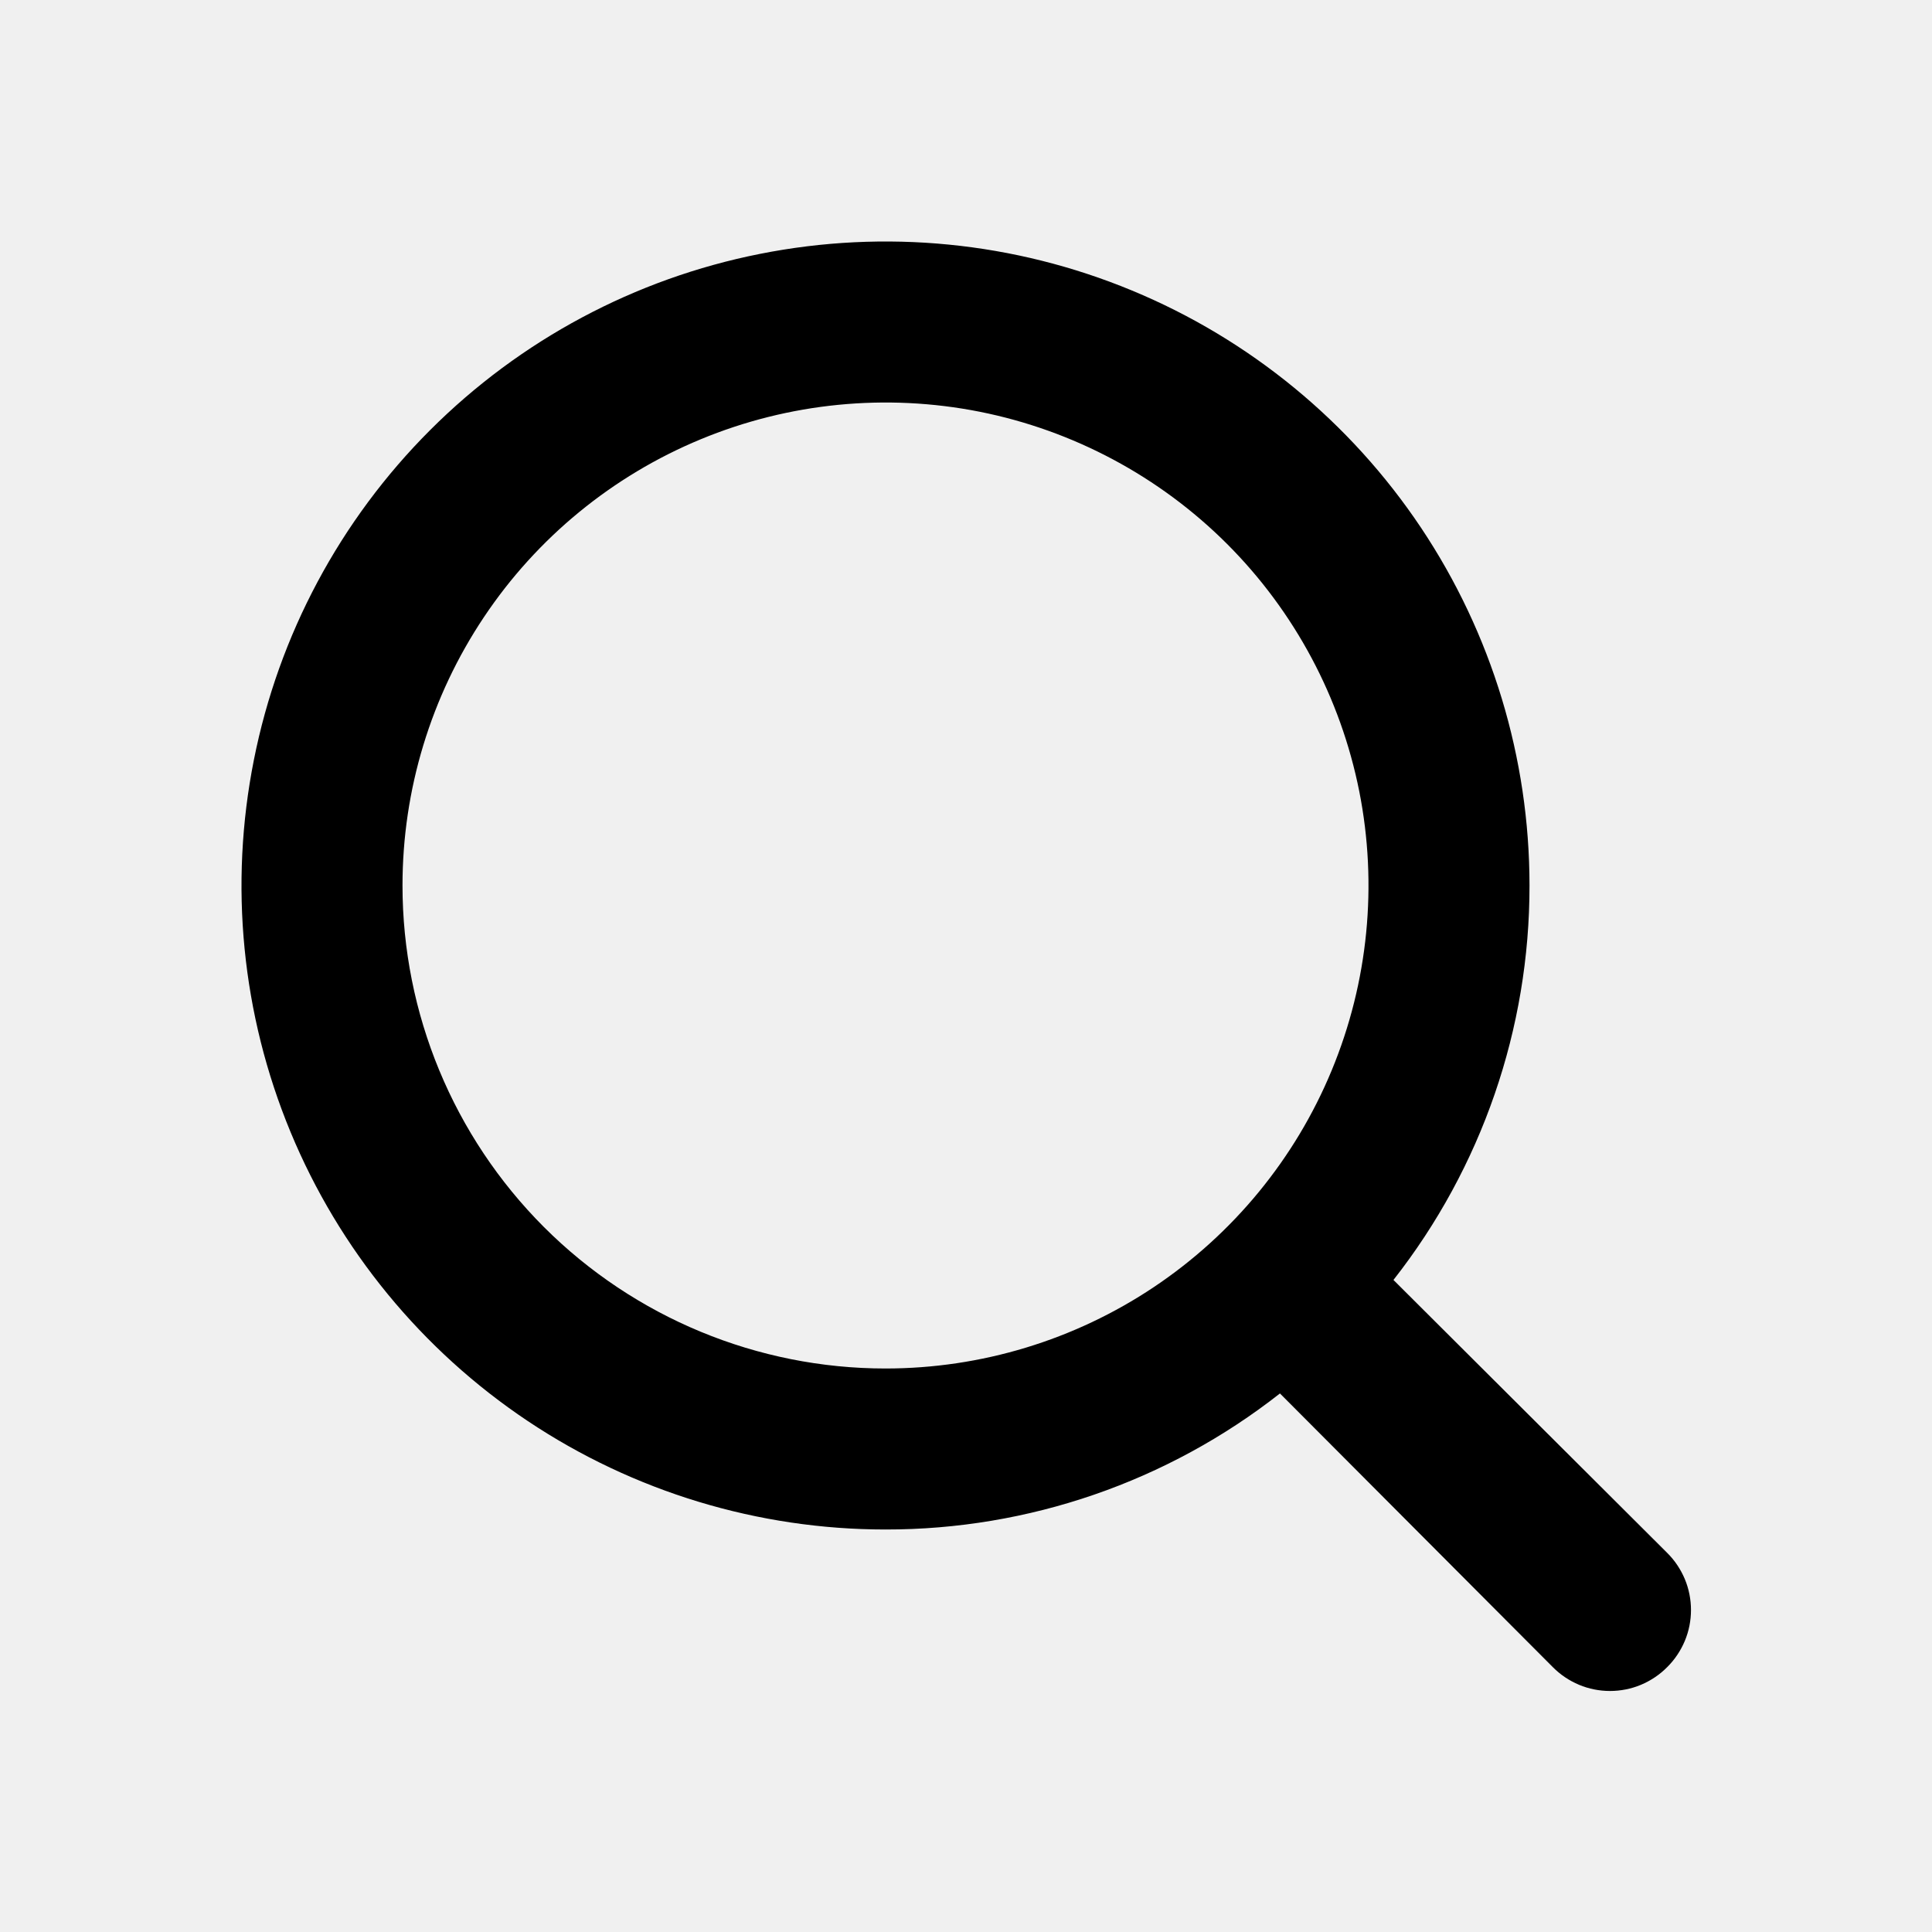
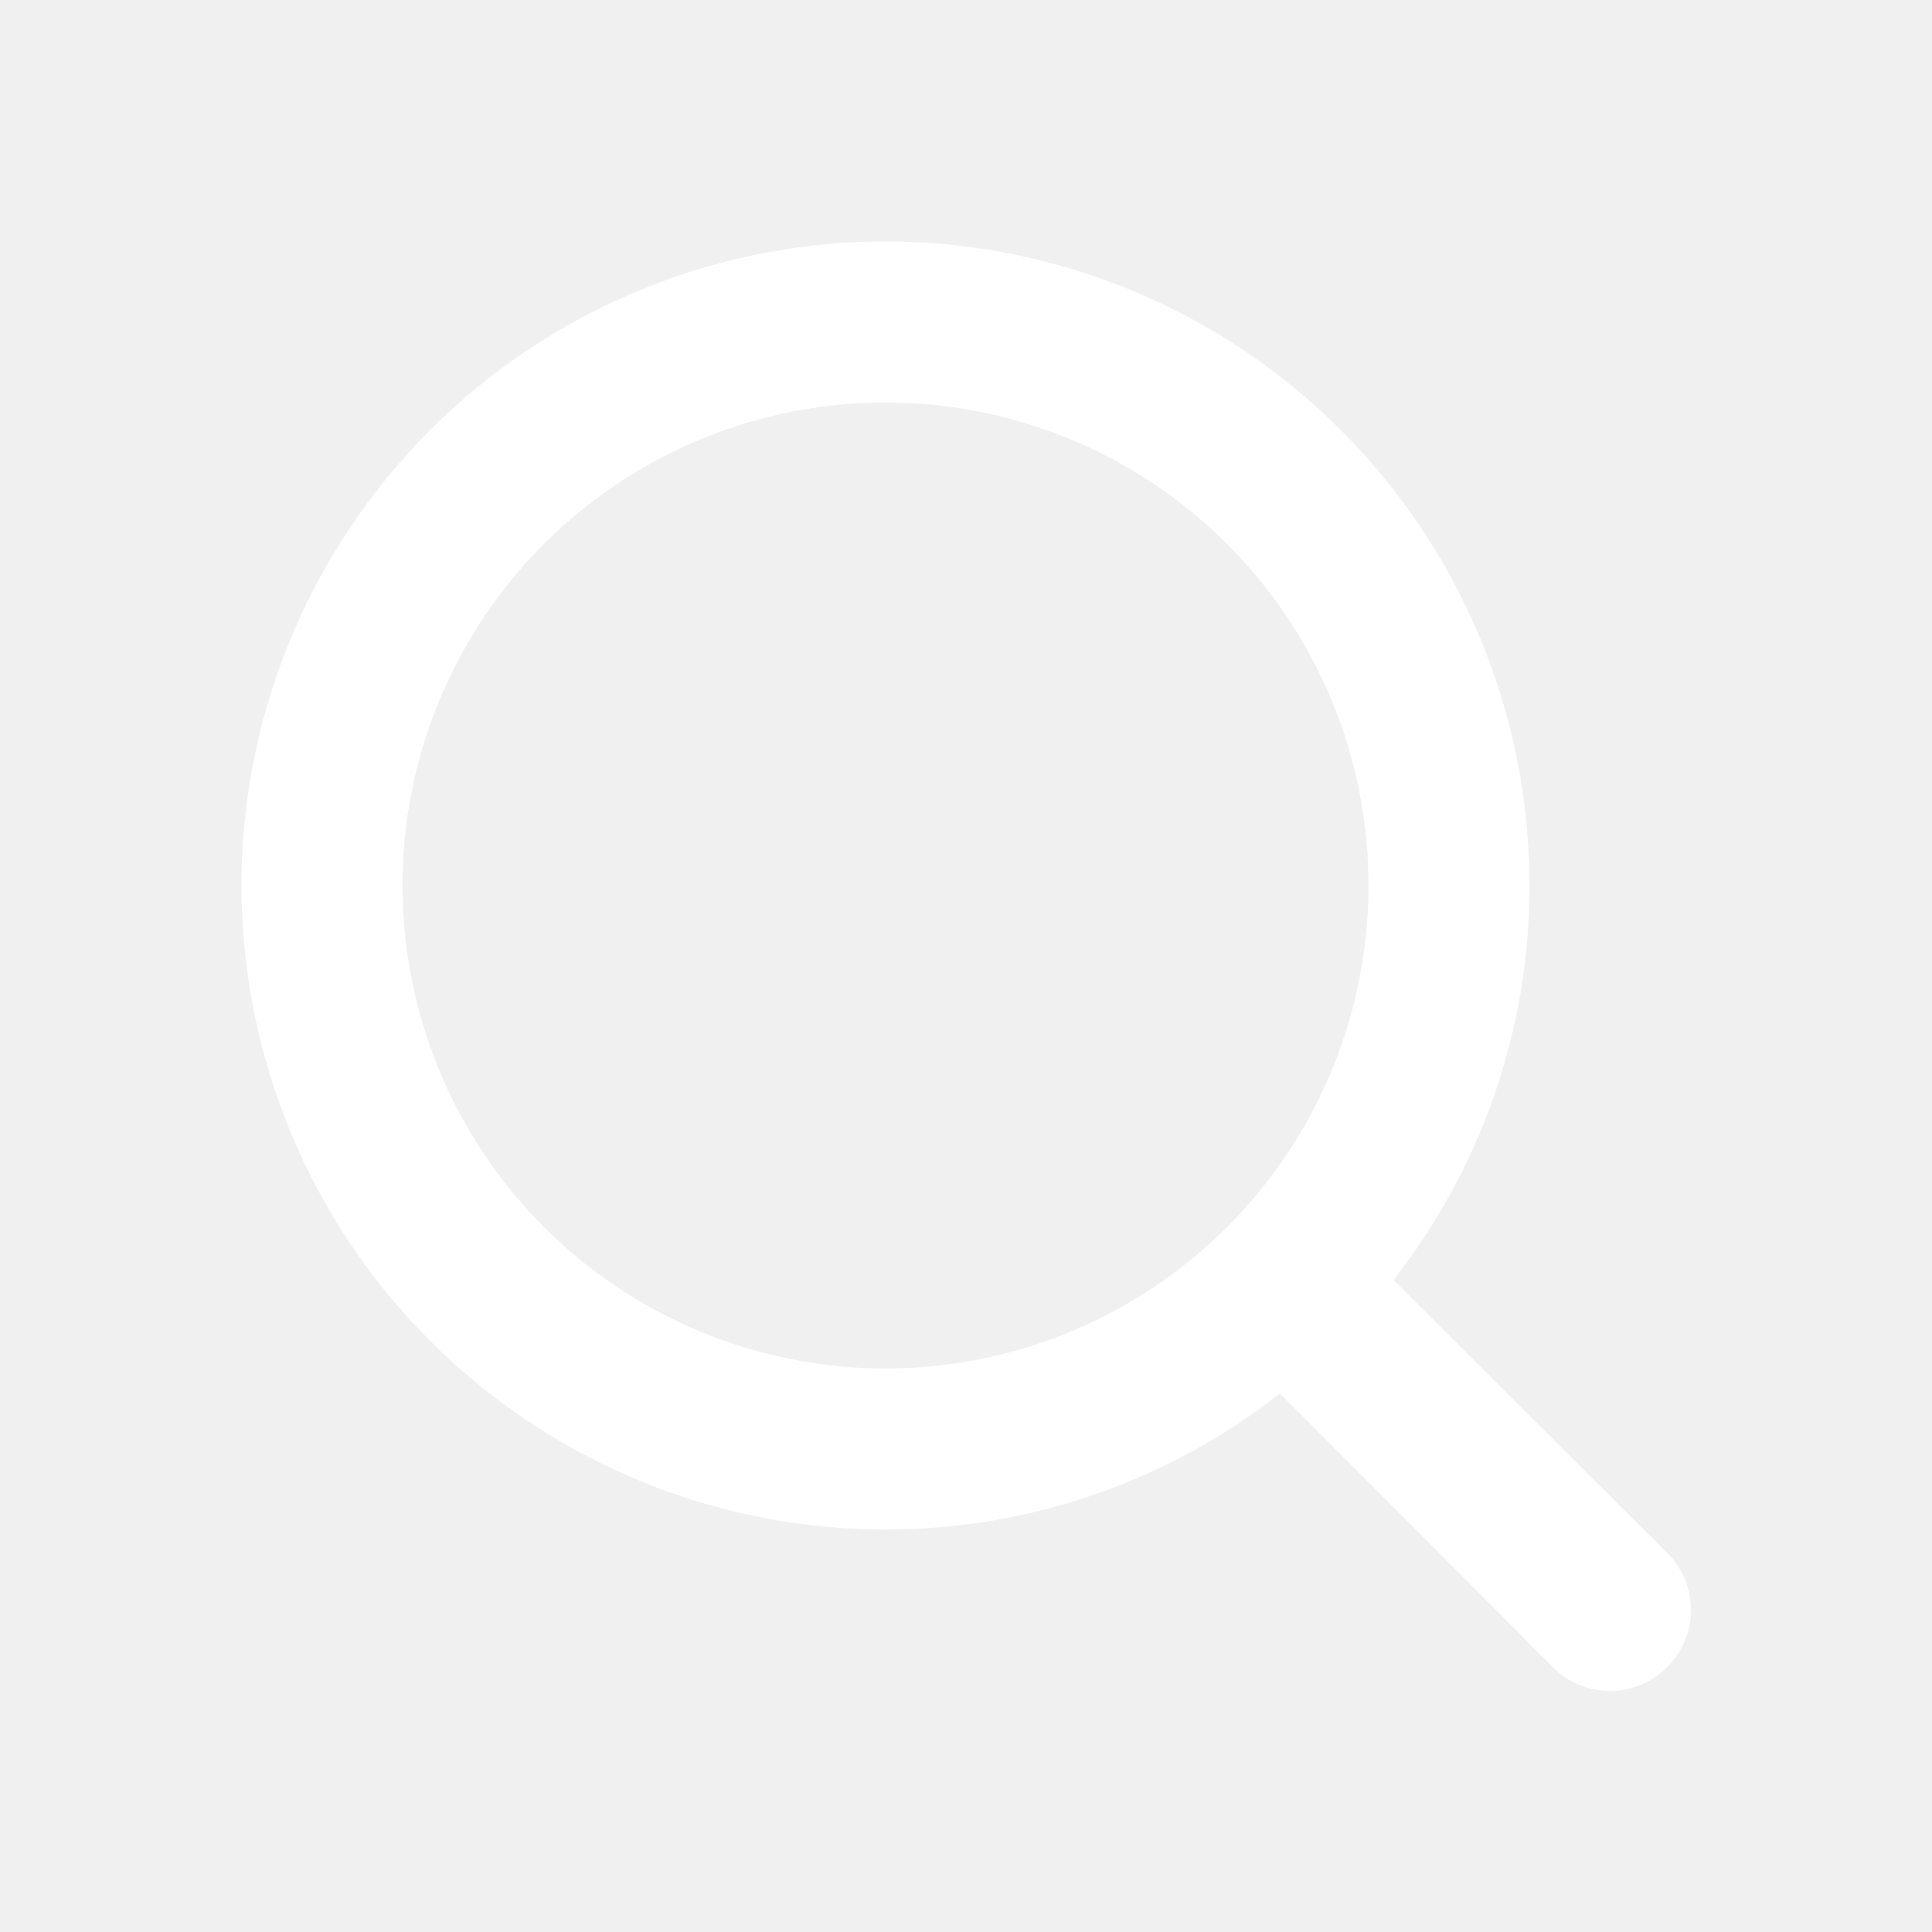
- <svg xmlns="http://www.w3.org/2000/svg" width="24" height="24" viewBox="0 0 24 24" fill="none">
+ <svg xmlns="http://www.w3.org/2000/svg" width="24" height="24" viewBox="0 0 24 24" fill="white">
  <g clip-path="url(#clip0_306_4723)">
-     <path d="M20.71 19.29L17.31 15.9C18.407 14.502 19.002 12.777 19 11C19 9.418 18.531 7.871 17.652 6.555C16.773 5.24 15.523 4.214 14.062 3.609C12.6 3.003 10.991 2.845 9.439 3.154C7.887 3.462 6.462 4.224 5.343 5.343C4.224 6.462 3.462 7.887 3.154 9.439C2.845 10.991 3.003 12.6 3.609 14.062C4.214 15.523 5.24 16.773 6.555 17.652C7.871 18.531 9.418 19 11 19C12.777 19.002 14.502 18.407 15.9 17.31L19.29 20.71C19.383 20.804 19.494 20.878 19.615 20.929C19.737 20.98 19.868 21.006 20 21.006C20.132 21.006 20.263 20.98 20.385 20.929C20.506 20.878 20.617 20.804 20.71 20.71C20.804 20.617 20.878 20.506 20.929 20.385C20.98 20.263 21.006 20.132 21.006 20C21.006 19.868 20.98 19.737 20.929 19.615C20.878 19.494 20.804 19.383 20.71 19.29ZM5 11C5 9.813 5.352 8.653 6.011 7.667C6.67 6.68 7.608 5.911 8.704 5.457C9.8 5.003 11.007 4.884 12.171 5.115C13.334 5.347 14.403 5.918 15.243 6.757C16.082 7.596 16.653 8.666 16.885 9.829C17.116 10.993 16.997 12.2 16.543 13.296C16.089 14.393 15.32 15.329 14.333 15.989C13.347 16.648 12.187 17 11 17C9.409 17 7.883 16.368 6.757 15.243C5.632 14.117 5 12.591 5 11Z" fill="black" />
+     <path d="M20.71 19.29L17.31 15.9C18.407 14.502 19.002 12.777 19 11C19 9.418 18.531 7.871 17.652 6.555C16.773 5.24 15.523 4.214 14.062 3.609C12.6 3.003 10.991 2.845 9.439 3.154C7.887 3.462 6.462 4.224 5.343 5.343C4.224 6.462 3.462 7.887 3.154 9.439C2.845 10.991 3.003 12.6 3.609 14.062C4.214 15.523 5.24 16.773 6.555 17.652C7.871 18.531 9.418 19 11 19C12.777 19.002 14.502 18.407 15.9 17.31L19.29 20.71C19.383 20.804 19.494 20.878 19.615 20.929C19.737 20.98 19.868 21.006 20 21.006C20.132 21.006 20.263 20.98 20.385 20.929C20.506 20.878 20.617 20.804 20.71 20.71C20.804 20.617 20.878 20.506 20.929 20.385C20.98 20.263 21.006 20.132 21.006 20C21.006 19.868 20.98 19.737 20.929 19.615C20.878 19.494 20.804 19.383 20.71 19.29ZM5 11C5 9.813 5.352 8.653 6.011 7.667C6.67 6.68 7.608 5.911 8.704 5.457C9.8 5.003 11.007 4.884 12.171 5.115C13.334 5.347 14.403 5.918 15.243 6.757C16.082 7.596 16.653 8.666 16.885 9.829C17.116 10.993 16.997 12.2 16.543 13.296C16.089 14.393 15.32 15.329 14.333 15.989C13.347 16.648 12.187 17 11 17C9.409 17 7.883 16.368 6.757 15.243C5.632 14.117 5 12.591 5 11Z" fill="white" />
  </g>
  <defs>
    <clipPath id="clip0_306_4723">
      <rect width="24" height="24" fill="white" />
    </clipPath>
  </defs>
</svg>
